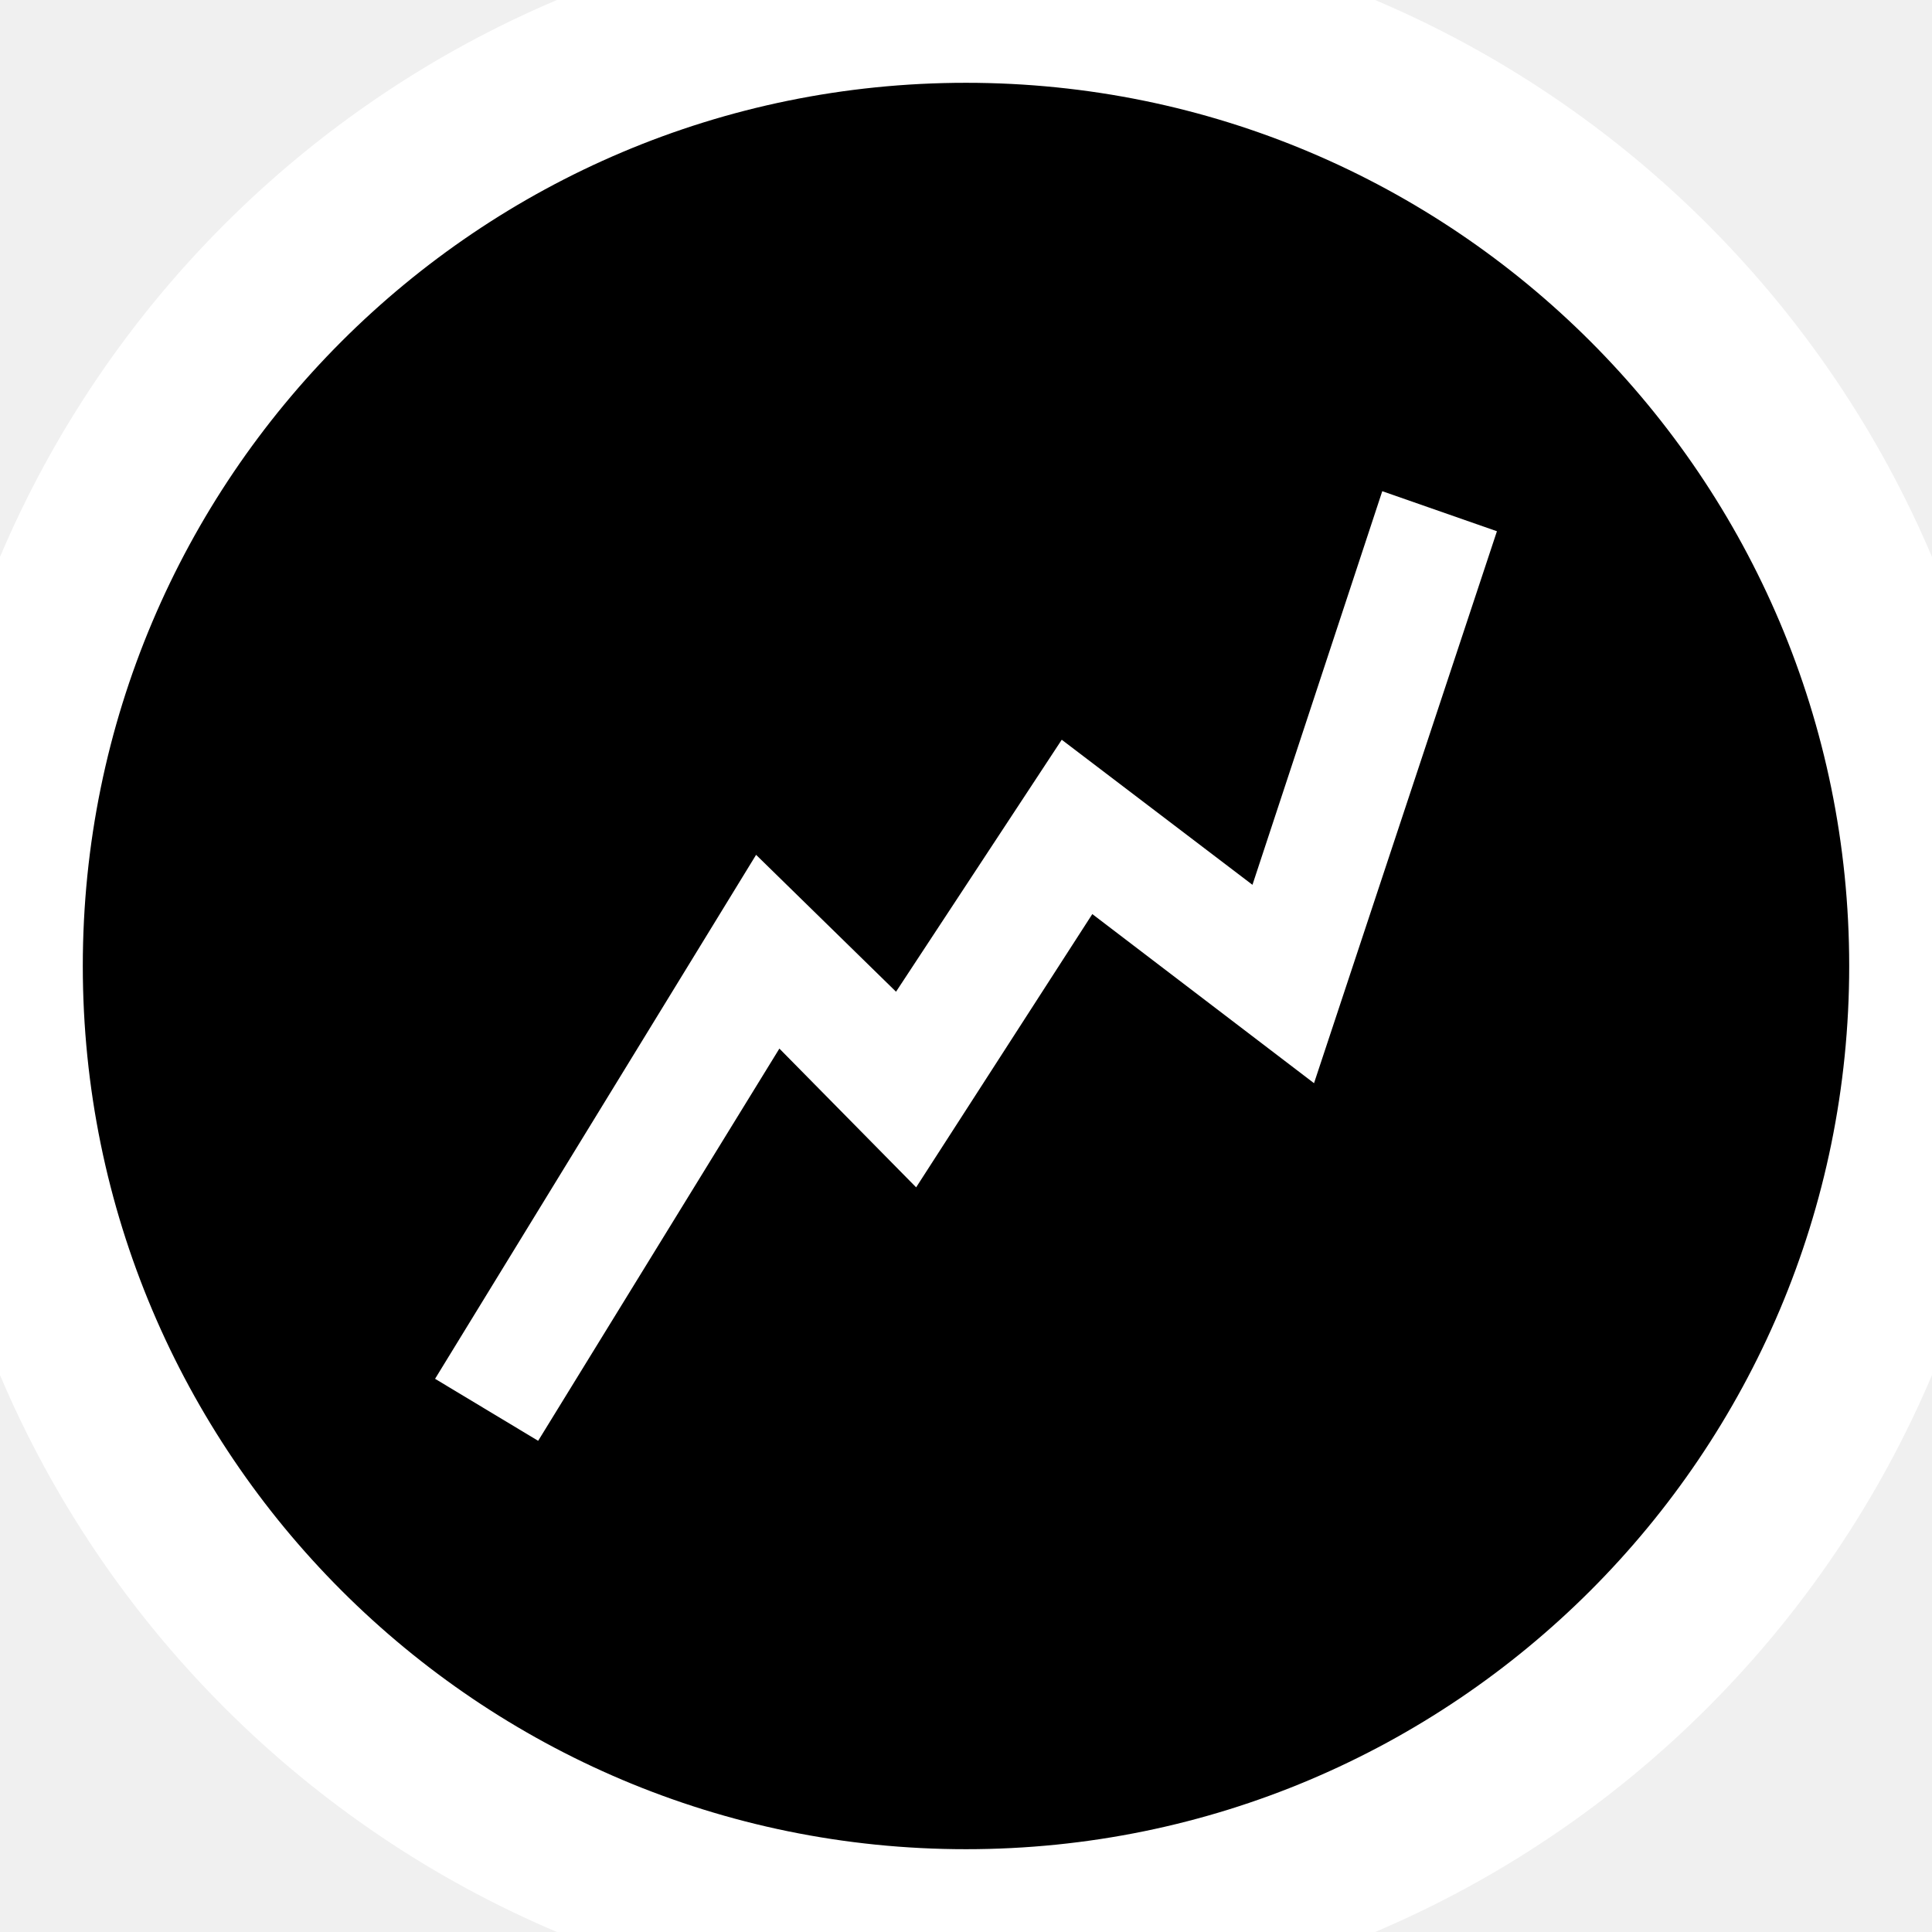
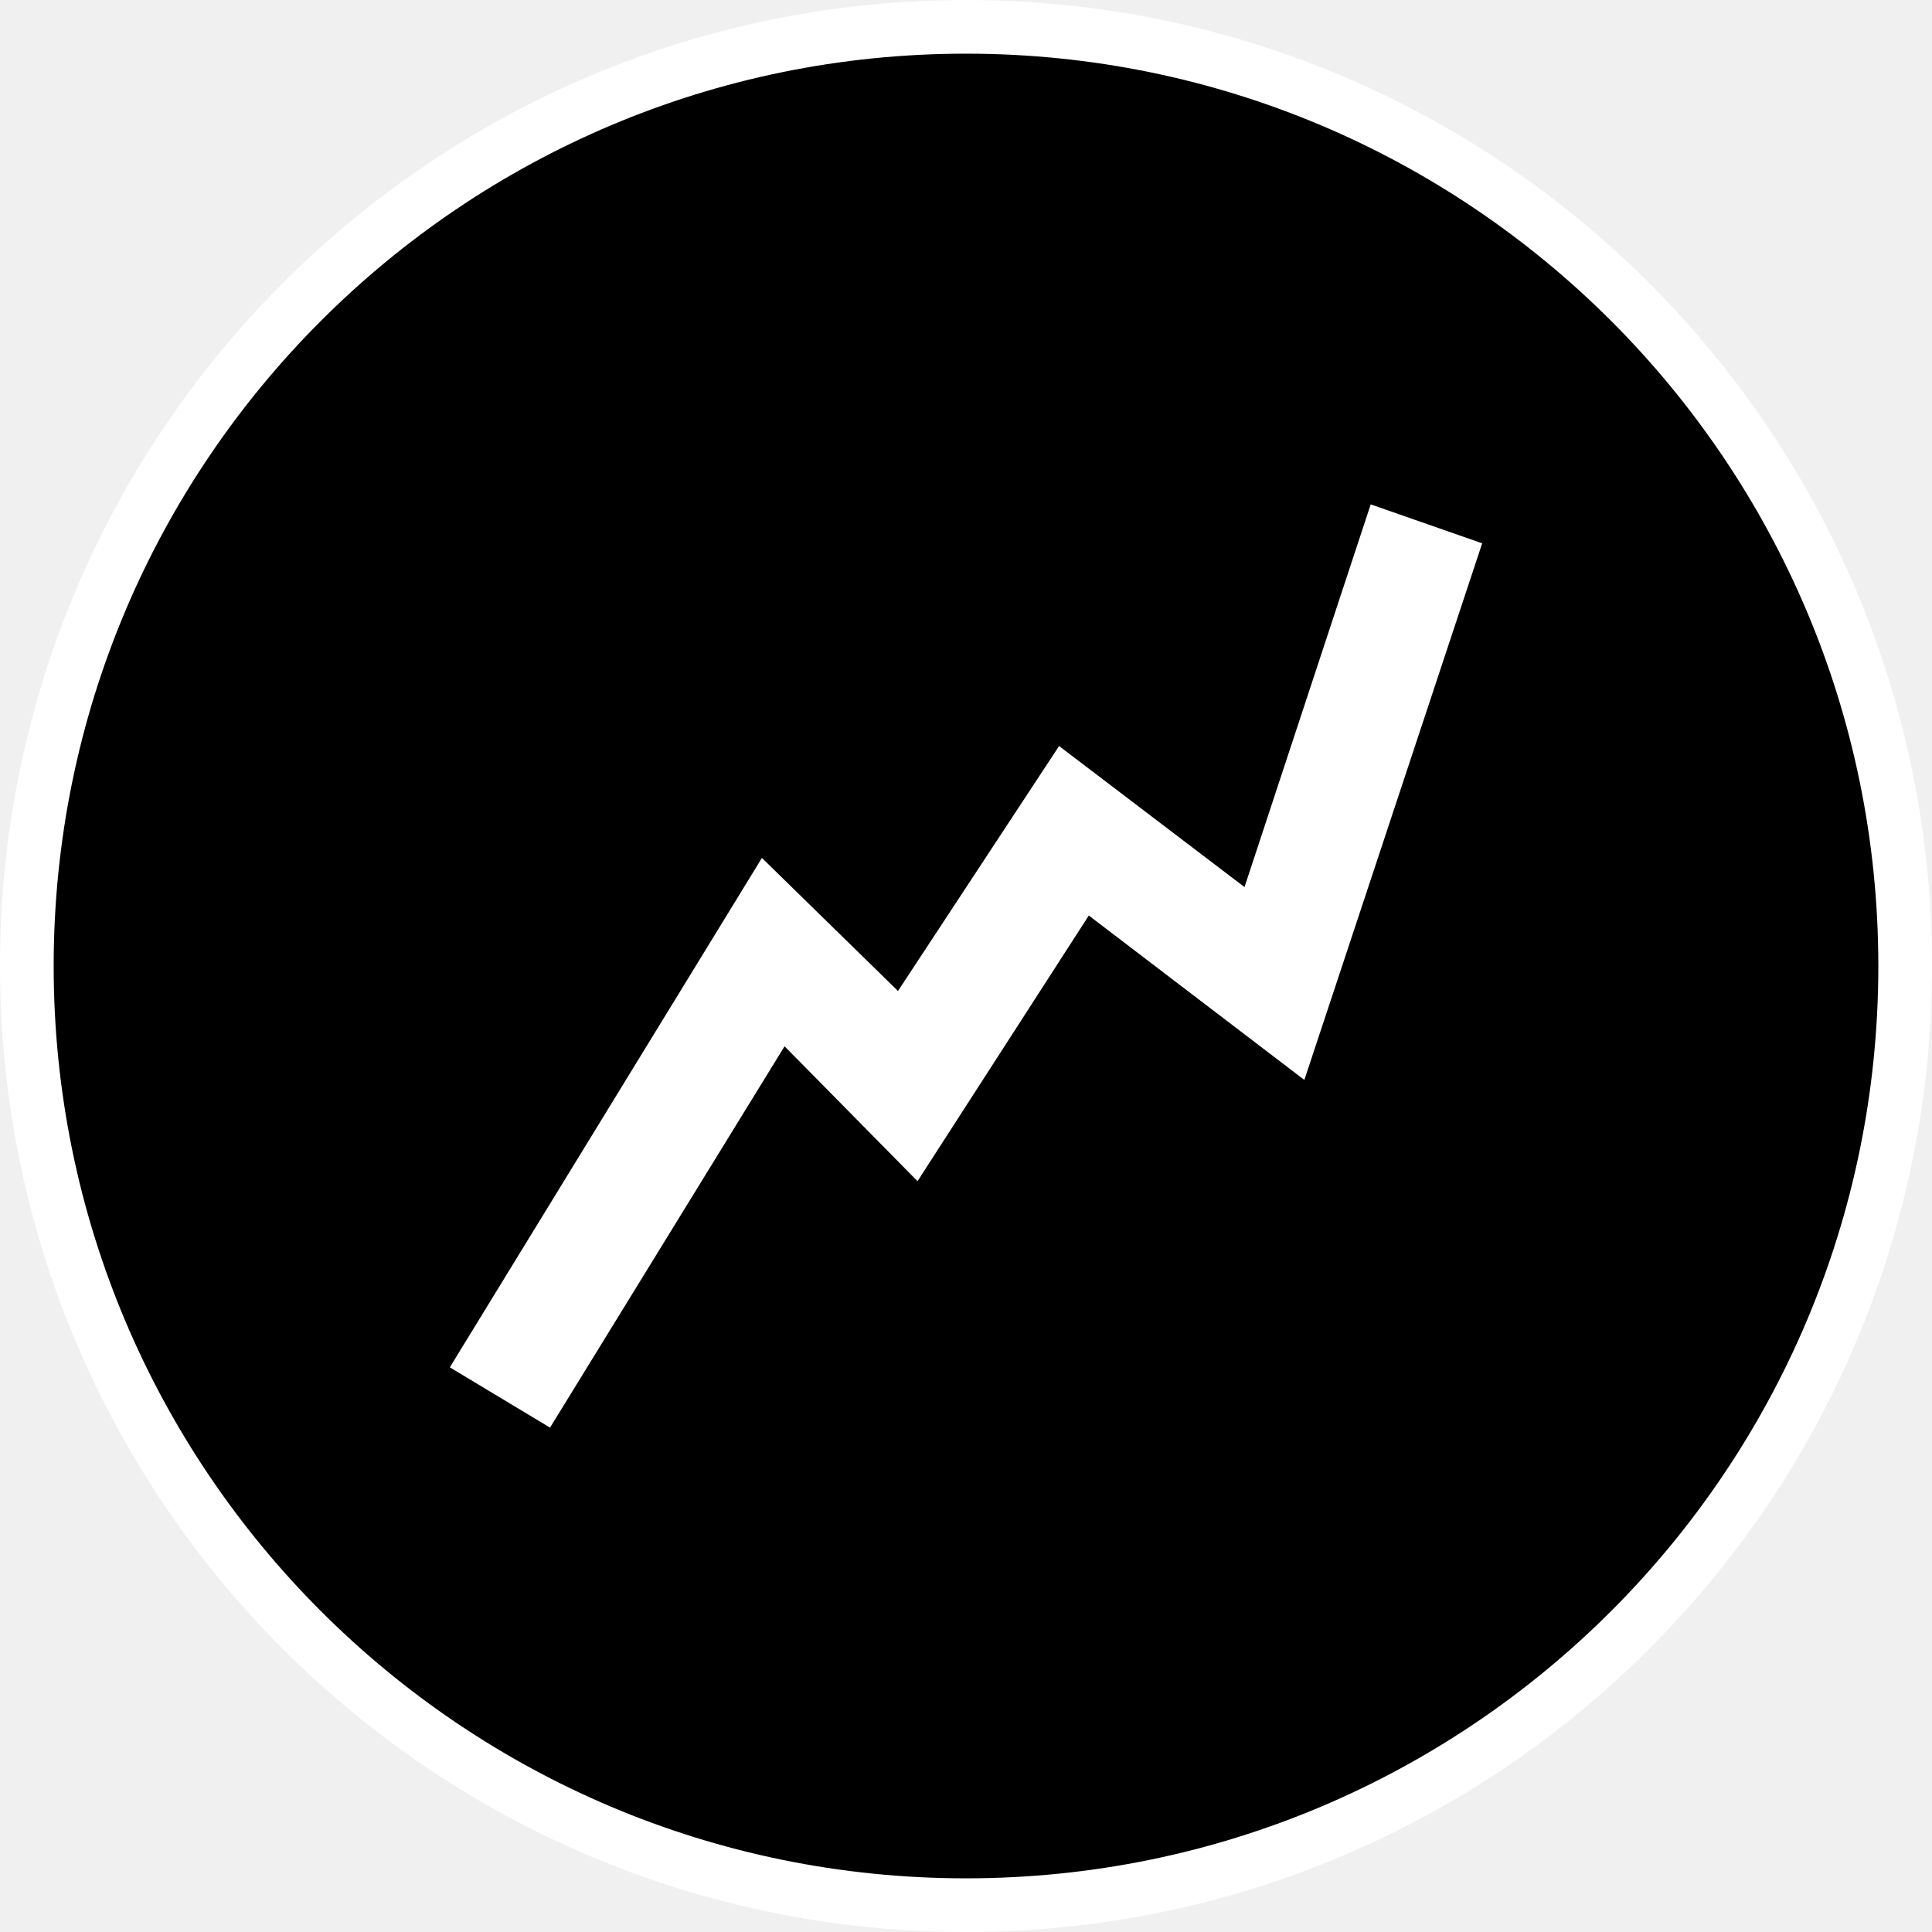
- <svg xmlns="http://www.w3.org/2000/svg" height="140" viewBox="0 0 140 140" width="140">
-   <path d="m0 70c0-38.66 31.34-70 70-70s70 31.34 70 70-31.34 70-70 70-70-31.34-70-70zm0 0" stroke="#fff" stroke-linejoin="round" stroke-miterlimit="10" stroke-width="12" />
-   <path d="m31.527 99.914 23.262-37.969 10.141 9.918 12.008-18.258 13.82 10.512 9.406-28.523 8.309 2.902-13.254 39.996-16.066-12.254-12.766 19.801-9.91-10.055-17.48 28.422s-7.469-4.492-7.469-4.492zm0 0" fill="#fff" fill-rule="evenodd" />
+ <svg xmlns="http://www.w3.org/2000/svg" height="144" viewBox="0 0 144 144" width="144">
+   <path d="m2 72c0-38.66 31.34-70 70-70s70 31.34 70 70-31.34 70-70 70-70-31.34-70-70zm0 0" stroke="#fff" stroke-linejoin="round" stroke-miterlimit="10" stroke-width="4" />
+   <path d="m33.527 101.914 23.262-37.969 10.141 9.918 12.008-18.258 13.82 10.512 9.406-28.523 8.309 2.902-13.254 39.996-16.066-12.254-12.766 19.801-9.91-10.055-17.48 28.422s-7.469-4.492-7.469-4.492zm0 0" fill="#fff" fill-rule="evenodd" />
</svg>
